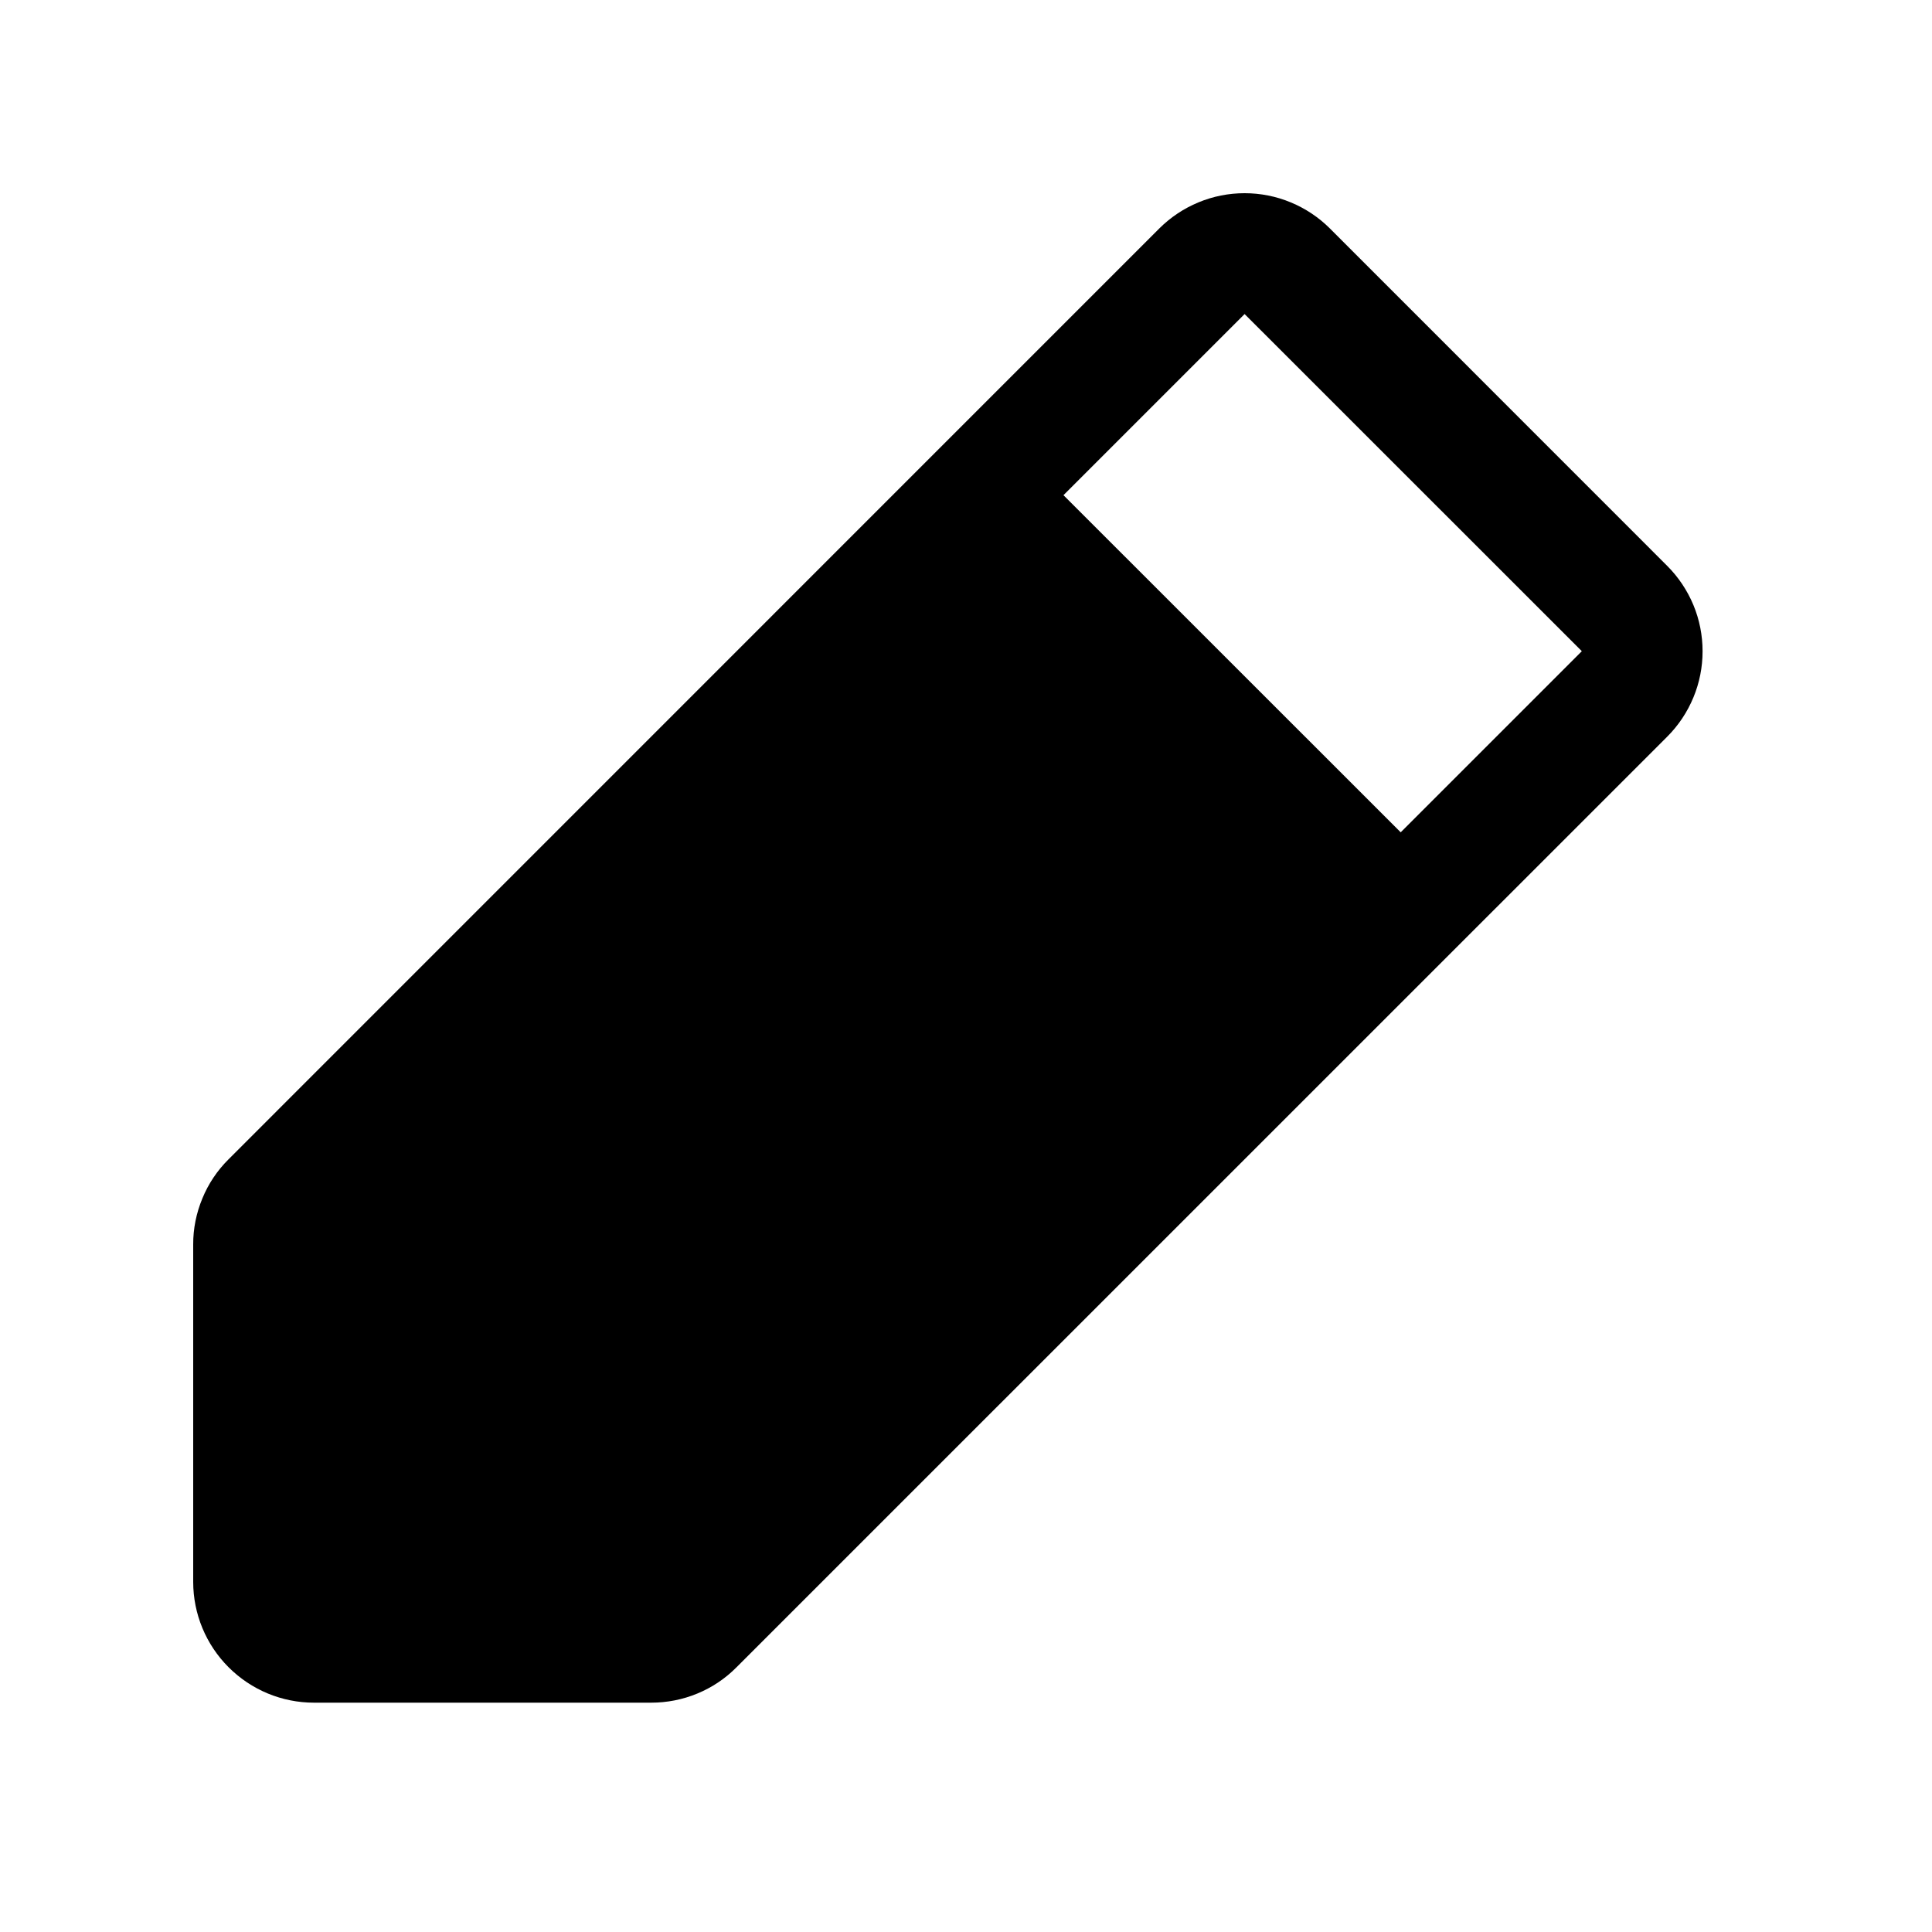
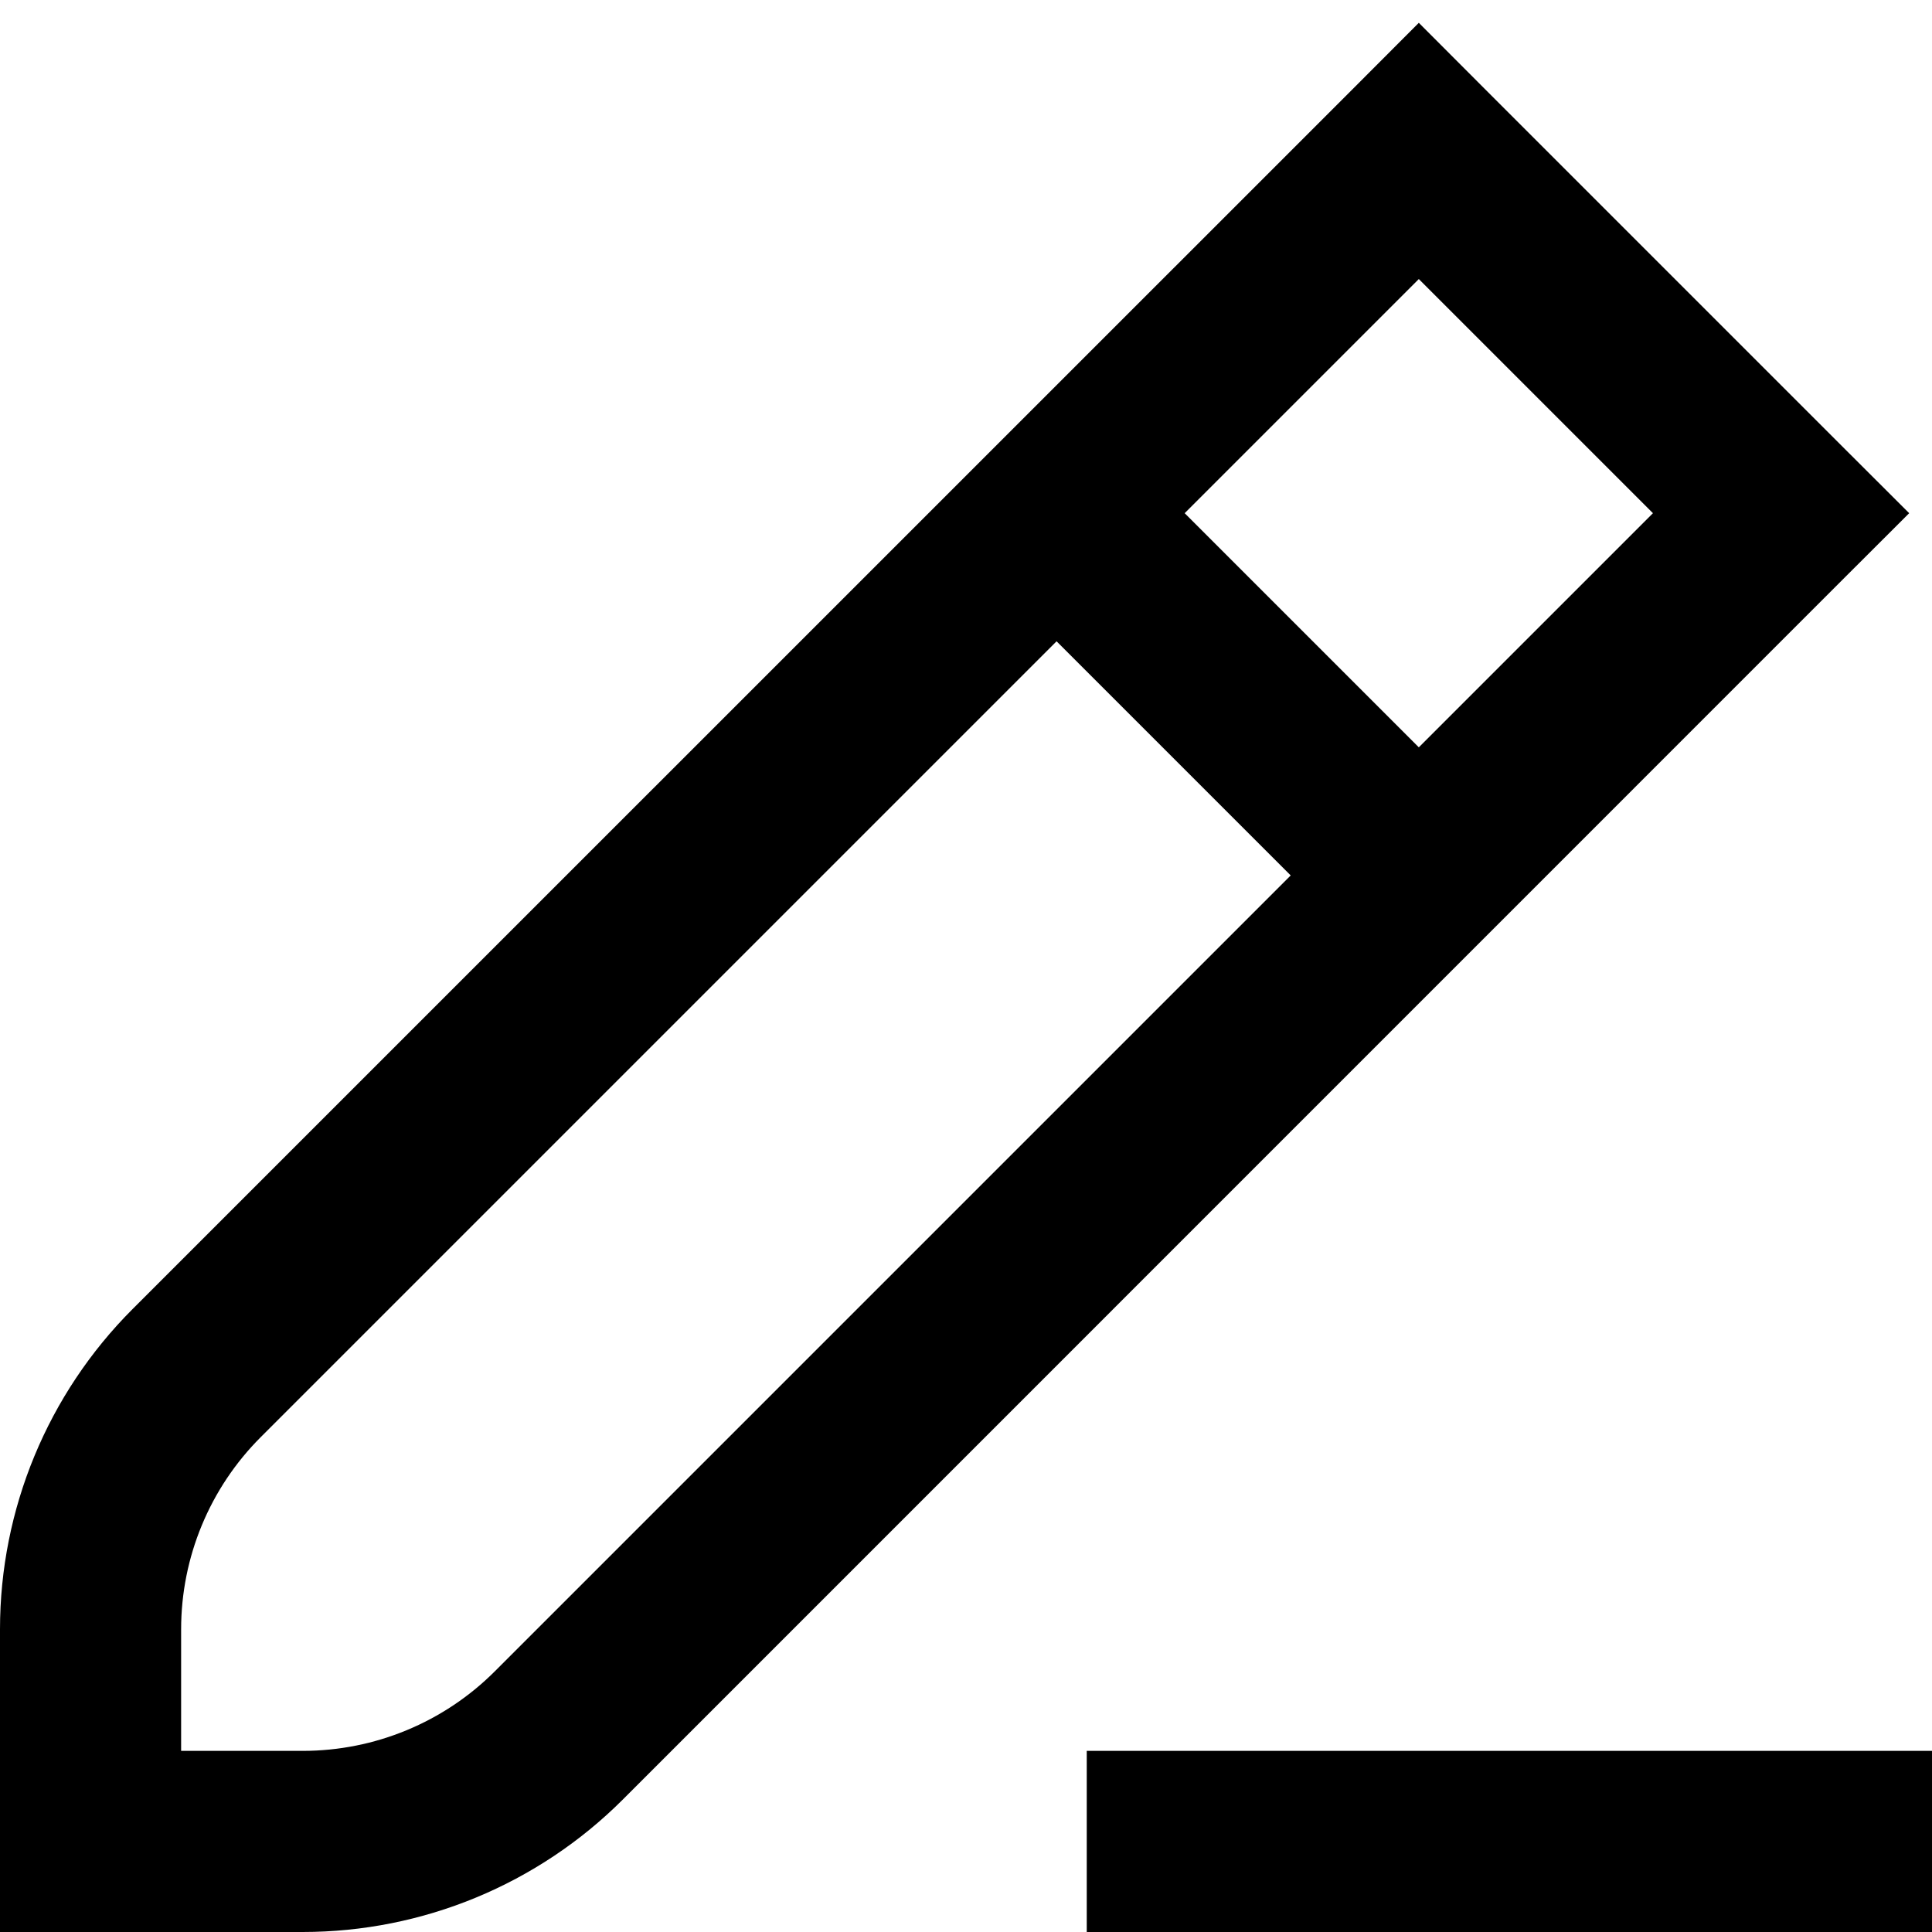
- <svg xmlns="http://www.w3.org/2000/svg" width="20" height="20" viewBox="0 0 20 20" fill="none">
-   <path d="M17.259 5.858L13.768 2.366C13.652 2.25 13.514 2.158 13.362 2.095C13.211 2.032 13.048 2 12.884 2C12.72 2 12.557 2.032 12.406 2.095C12.254 2.158 12.116 2.25 12 2.366L2.366 12.001C2.25 12.116 2.157 12.254 2.095 12.406C2.032 12.557 1.999 12.72 2 12.884V16.376C2 16.707 2.132 17.025 2.366 17.259C2.601 17.494 2.918 17.626 3.25 17.626H6.741C6.906 17.626 7.068 17.594 7.22 17.531C7.372 17.468 7.509 17.376 7.625 17.259L17.259 7.626C17.375 7.51 17.467 7.372 17.53 7.22C17.593 7.068 17.625 6.906 17.625 6.742C17.625 6.577 17.593 6.415 17.53 6.263C17.467 6.112 17.375 5.974 17.259 5.858ZM14.5 8.616L11.009 5.126L12.884 3.251L16.375 6.741L14.5 8.616Z" fill="currentColor" />
+ <svg data-testid="geist-icon" height="16" stroke-linejoin="round" viewBox="0 0 16 16" width="16" style="color: currentcolor;">
+   <path fill-rule="evenodd" clip-rule="evenodd" d="M11.75 0.189L12.28 0.72L15.28 3.72L15.811 4.25L15.28 4.78L5.159 14.902C4.456 15.605 3.502 16 2.507 16H0.75H0V15.25V13.493C0 12.498 0.395 11.544 1.098 10.841L11.22 0.72L11.75 0.189ZM11.75 2.311L9.811 4.25L11.75 6.189L13.689 4.25L11.75 2.311ZM2.159 11.902L8.75 5.311L10.689 7.25L4.098 13.841C3.676 14.263 3.104 14.5 2.507 14.5H1.5V13.493C1.5 12.896 1.737 12.324 2.159 11.902ZM9 16H16V14.5H9V16Z" fill="currentColor" />
</svg>
